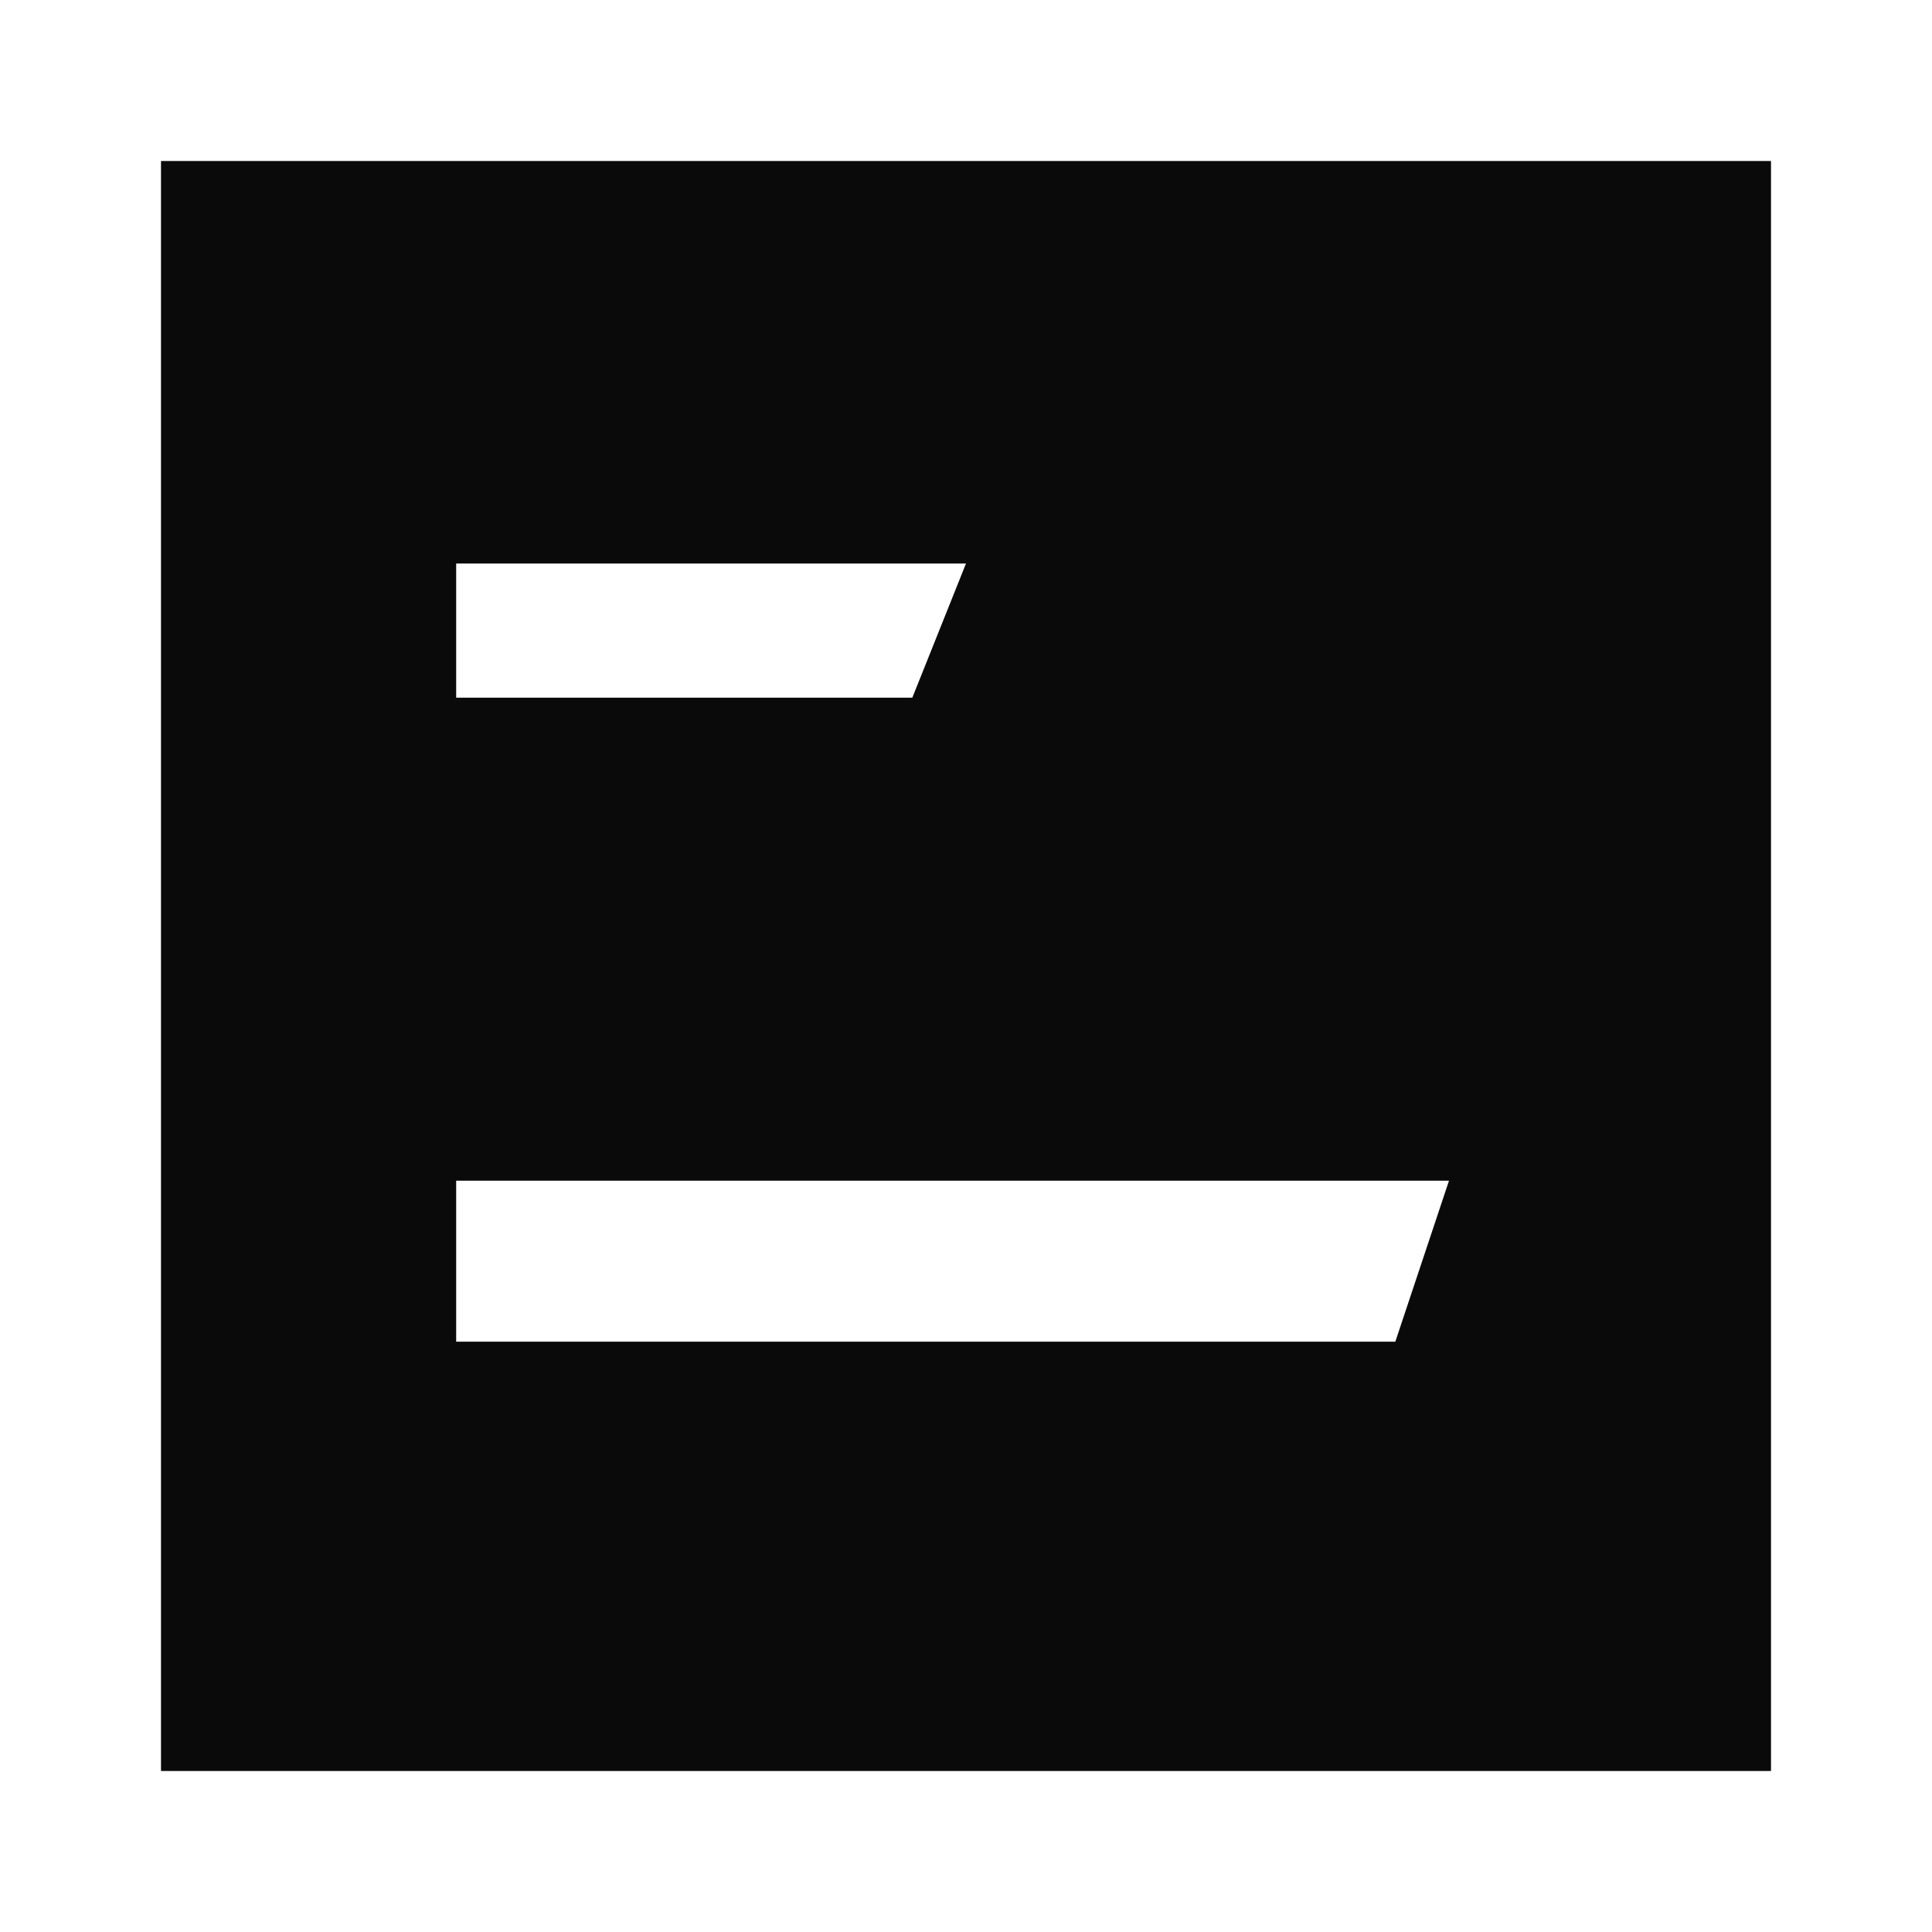
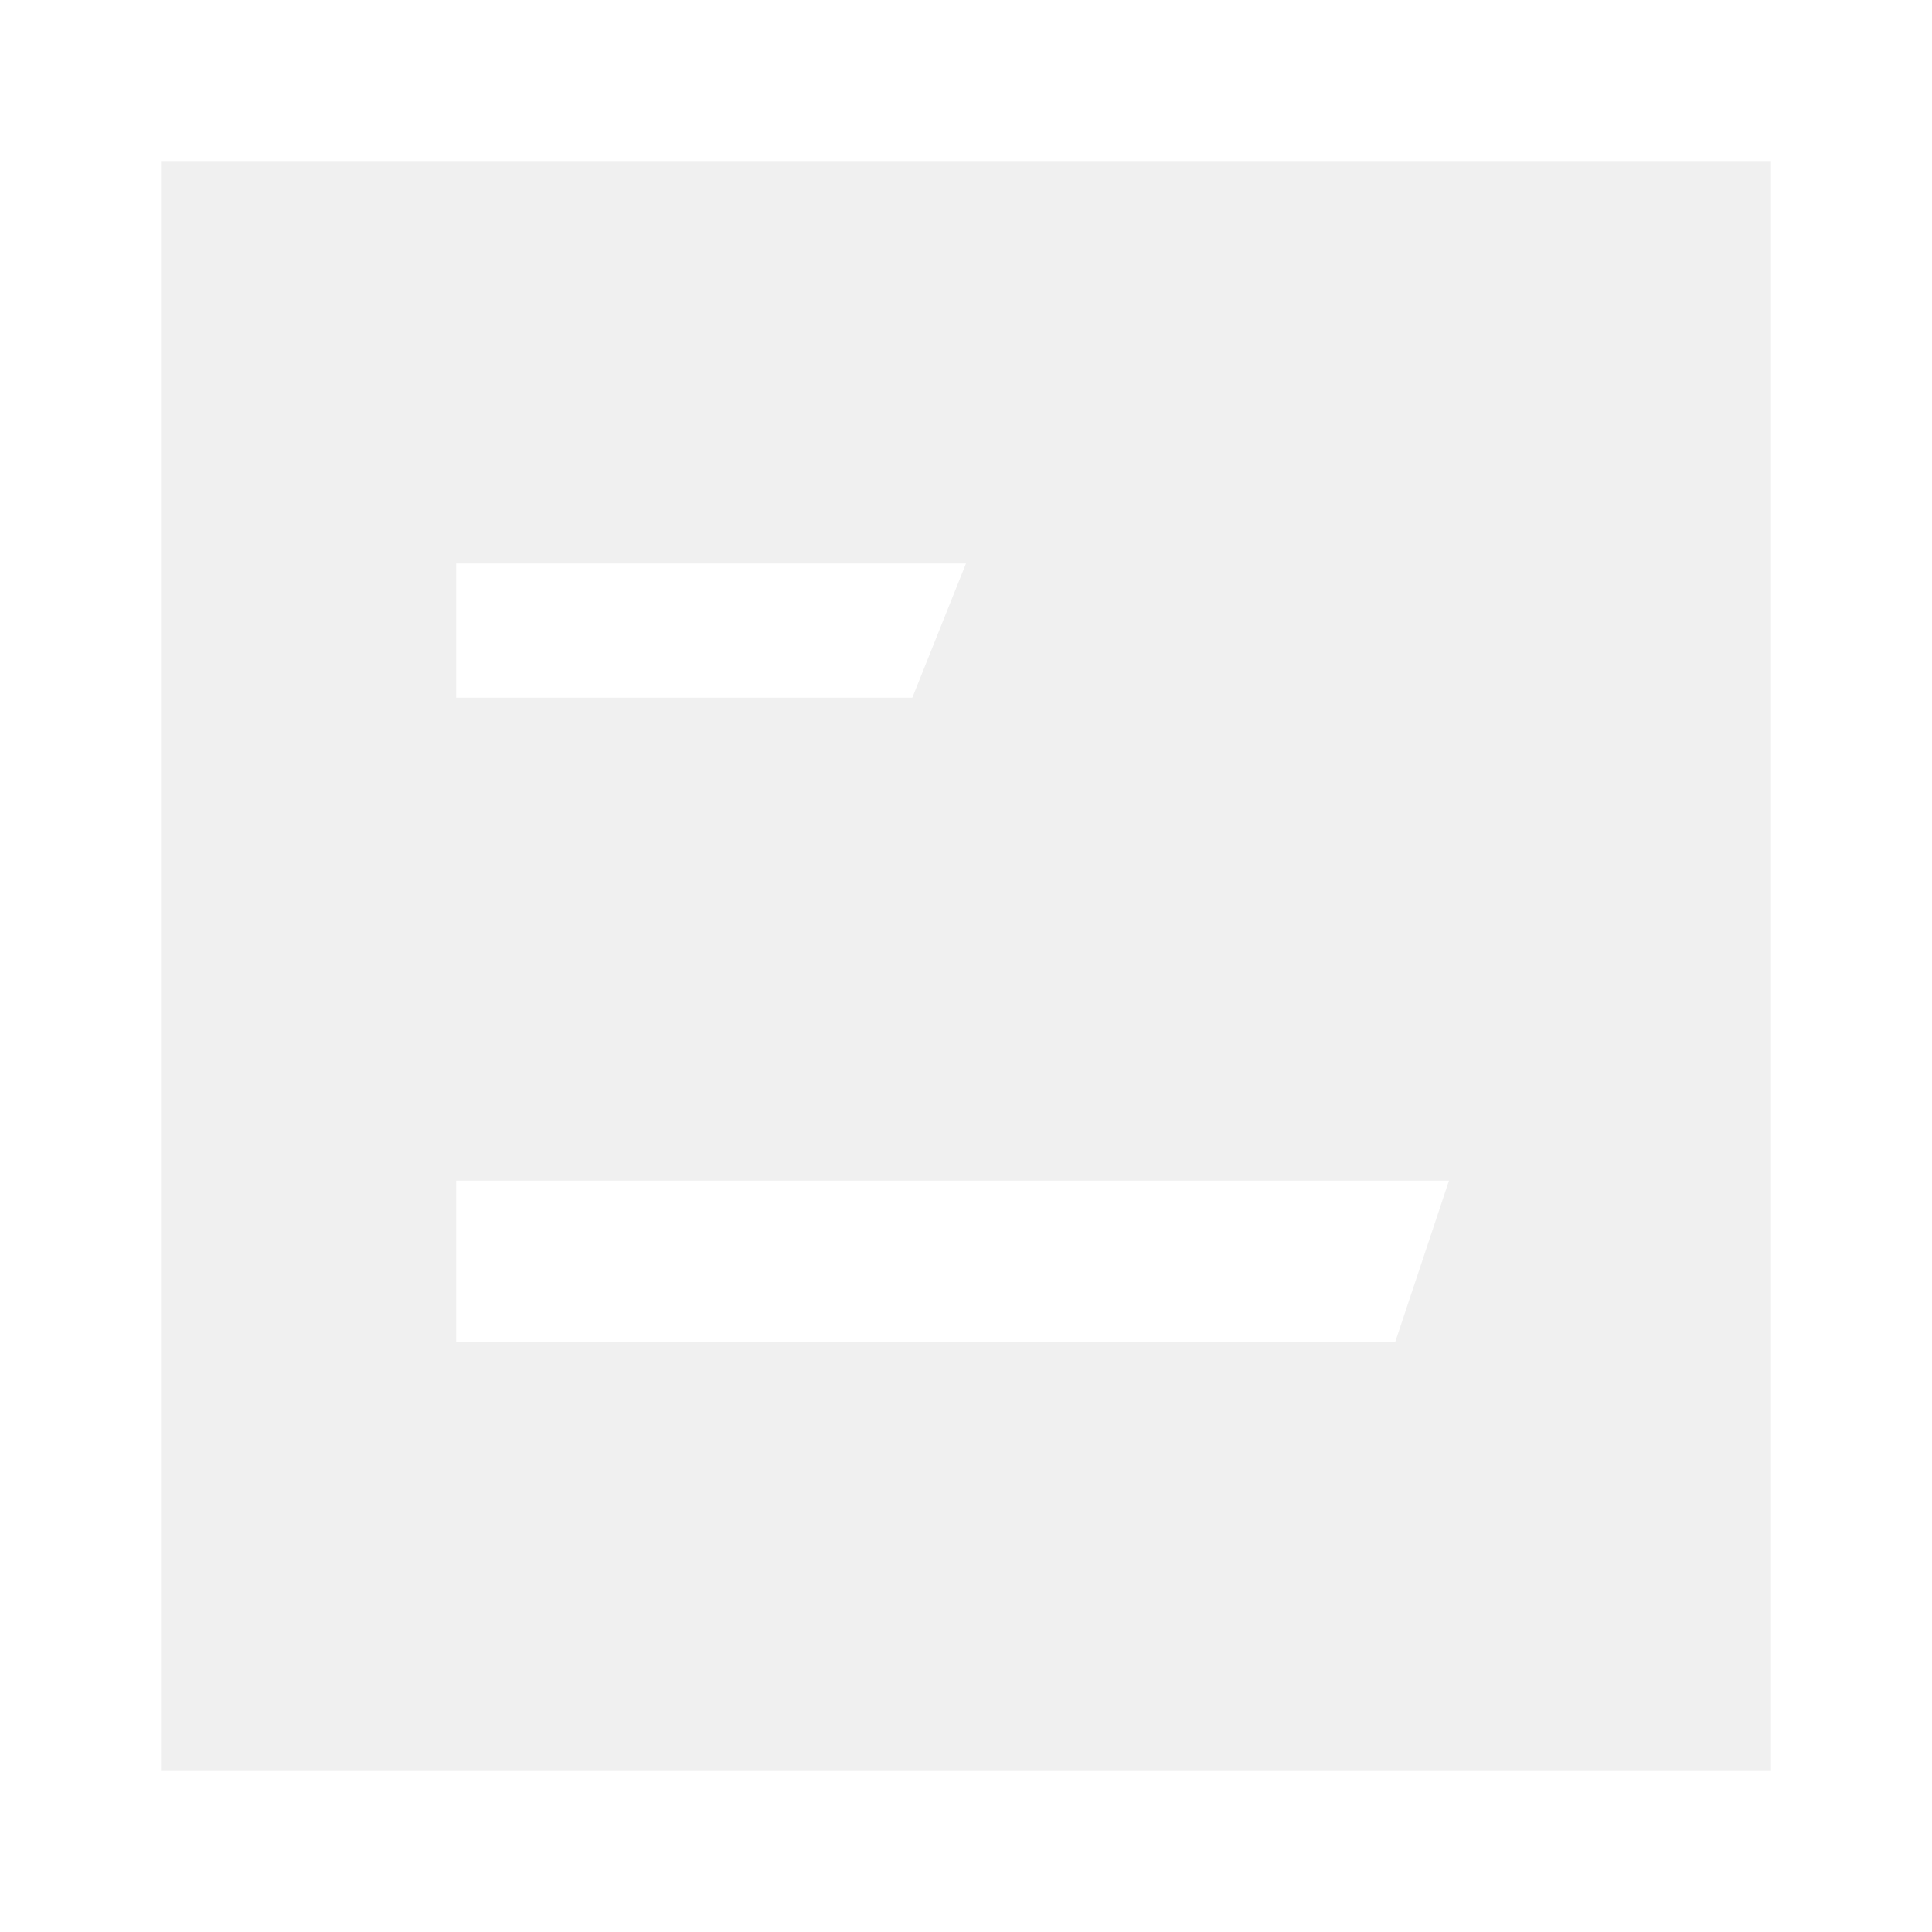
<svg xmlns="http://www.w3.org/2000/svg" viewBox="0 0 36 36">
-   <rect width="36" height="36" fill="#0A0A0A" />
  <rect x="1.5" y="1.5" width="33" height="33" stroke="white" stroke-width="3" fill="none" />
  <polygon points="8.5,10.5 18,10.5 17,13 8.5,13" fill="white" />
  <polygon points="8.5,22 27,22 26,25 8.5,25" fill="white" />
</svg>
